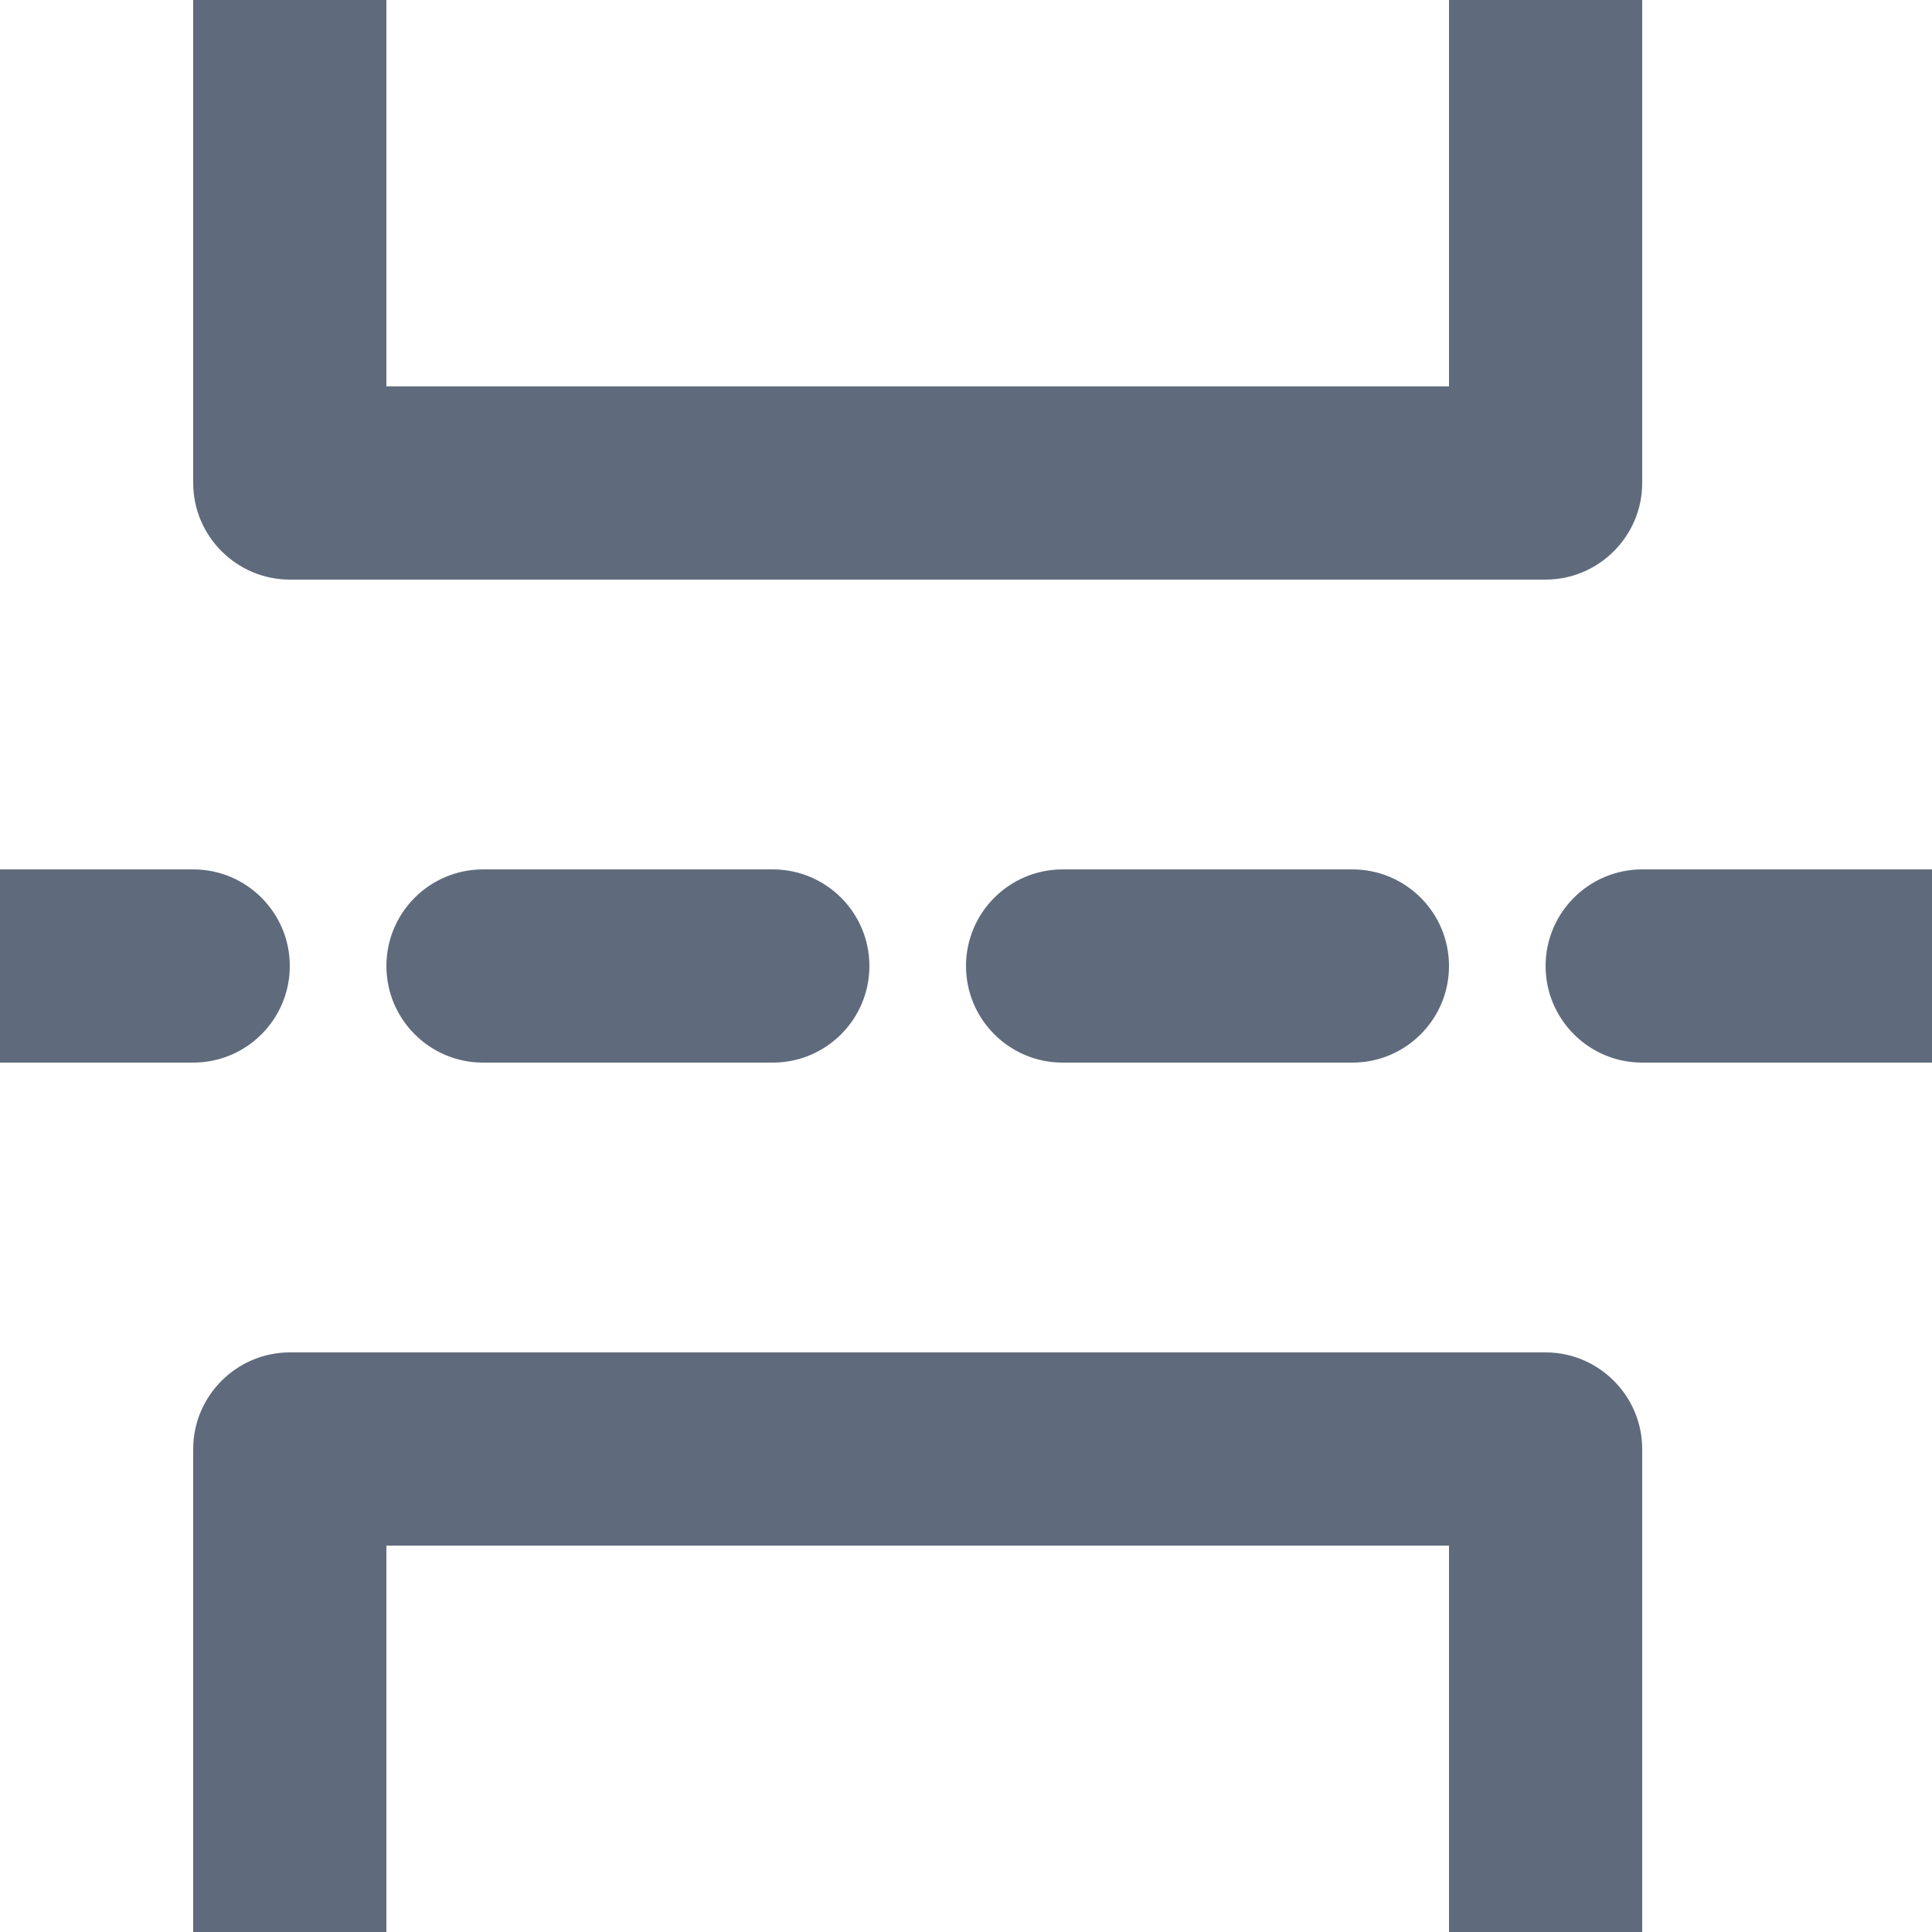
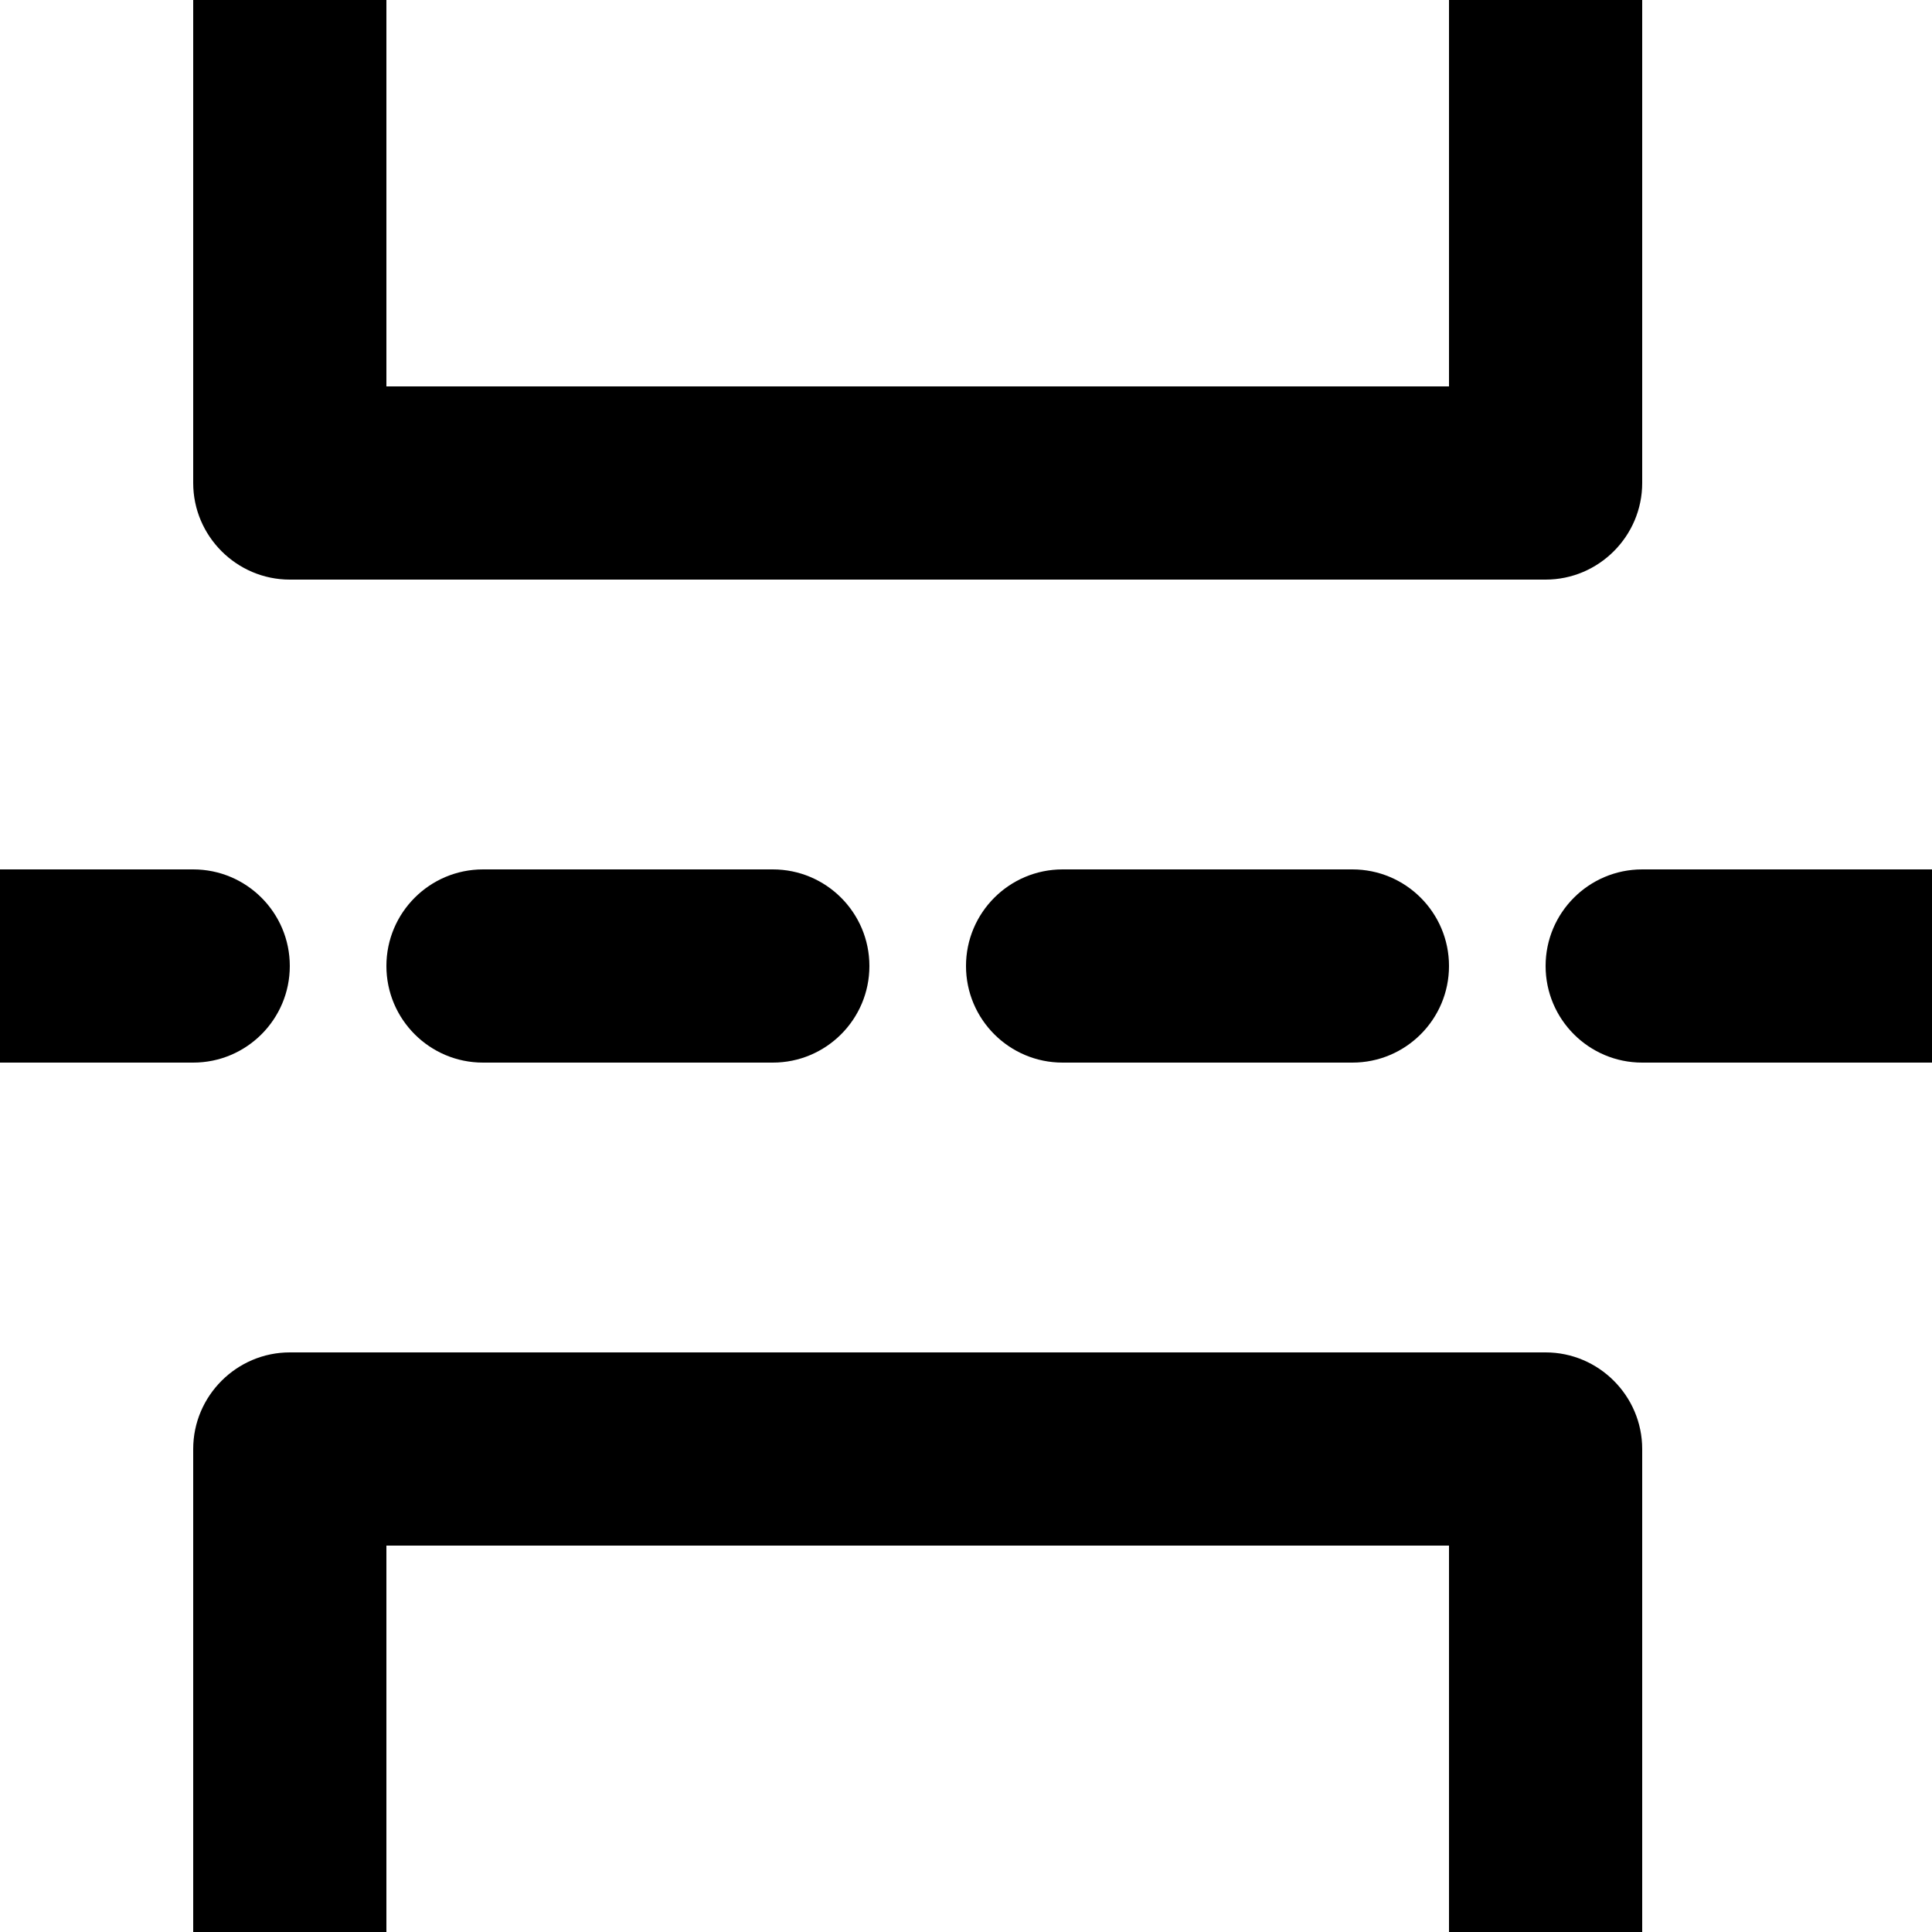
- <svg xmlns="http://www.w3.org/2000/svg" width="20" height="20" viewBox="0 0 20 20" fill="none">
-   <path fill-rule="evenodd" clip-rule="evenodd" d="M0 11V9H2C2.552 9 3 9.448 3 10C3 10.552 2.552 11 2 11H0ZM20 9V11H17C16.448 11 16 10.552 16 10C16 9.448 16.448 9 17 9H20ZM5 9C4.448 9 4 9.448 4 10C4 10.552 4.448 11 5 11H8C8.552 11 9 10.552 9 10C9 9.448 8.552 9 8 9H5ZM10 10C10 9.448 10.448 9 11 9H14C14.552 9 15 9.448 15 10C15 10.552 14.552 11 14 11H11C10.448 11 10 10.552 10 10Z" fill="#5F6B7C" />
-   <path fill-rule="evenodd" clip-rule="evenodd" d="M17 0H15V4H4V0H2V5C2 5.55 2.45 6 3 6H16C16.55 6 17 5.55 17 5V0Z" fill="#5F6B7C" />
-   <path fill-rule="evenodd" clip-rule="evenodd" d="M2 20L4 20V16L15 16V20H17V15C17 14.45 16.55 14 16 14L3 14C2.45 14 2 14.45 2 15V20Z" fill="#5F6B7C" />
+ <svg xmlns="http://www.w3.org/2000/svg" viewBox="0 0 20 20">
+   <path d="M0 11V9H2C2.552 9 3 9.448 3 10C3 10.552 2.552 11 2 11H0ZM20 9V11H17C16.448 11 16 10.552 16 10C16 9.448 16.448 9 17 9H20ZM5 9C4.448 9 4 9.448 4 10C4 10.552 4.448 11 5 11H8C8.552 11 9 10.552 9 10C9 9.448 8.552 9 8 9H5ZM10 10C10 9.448 10.448 9 11 9H14C14.552 9 15 9.448 15 10C15 10.552 14.552 11 14 11H11C10.448 11 10 10.552 10 10Z" />
+   <path d="M17 0H15V4H4V0H2V5C2 5.55 2.45 6 3 6H16C16.55 6 17 5.55 17 5V0Z" />
+   <path d="M2 20L4 20V16L15 16V20H17V15C17 14.45 16.55 14 16 14L3 14C2.45 14 2 14.45 2 15V20Z" />
</svg>
